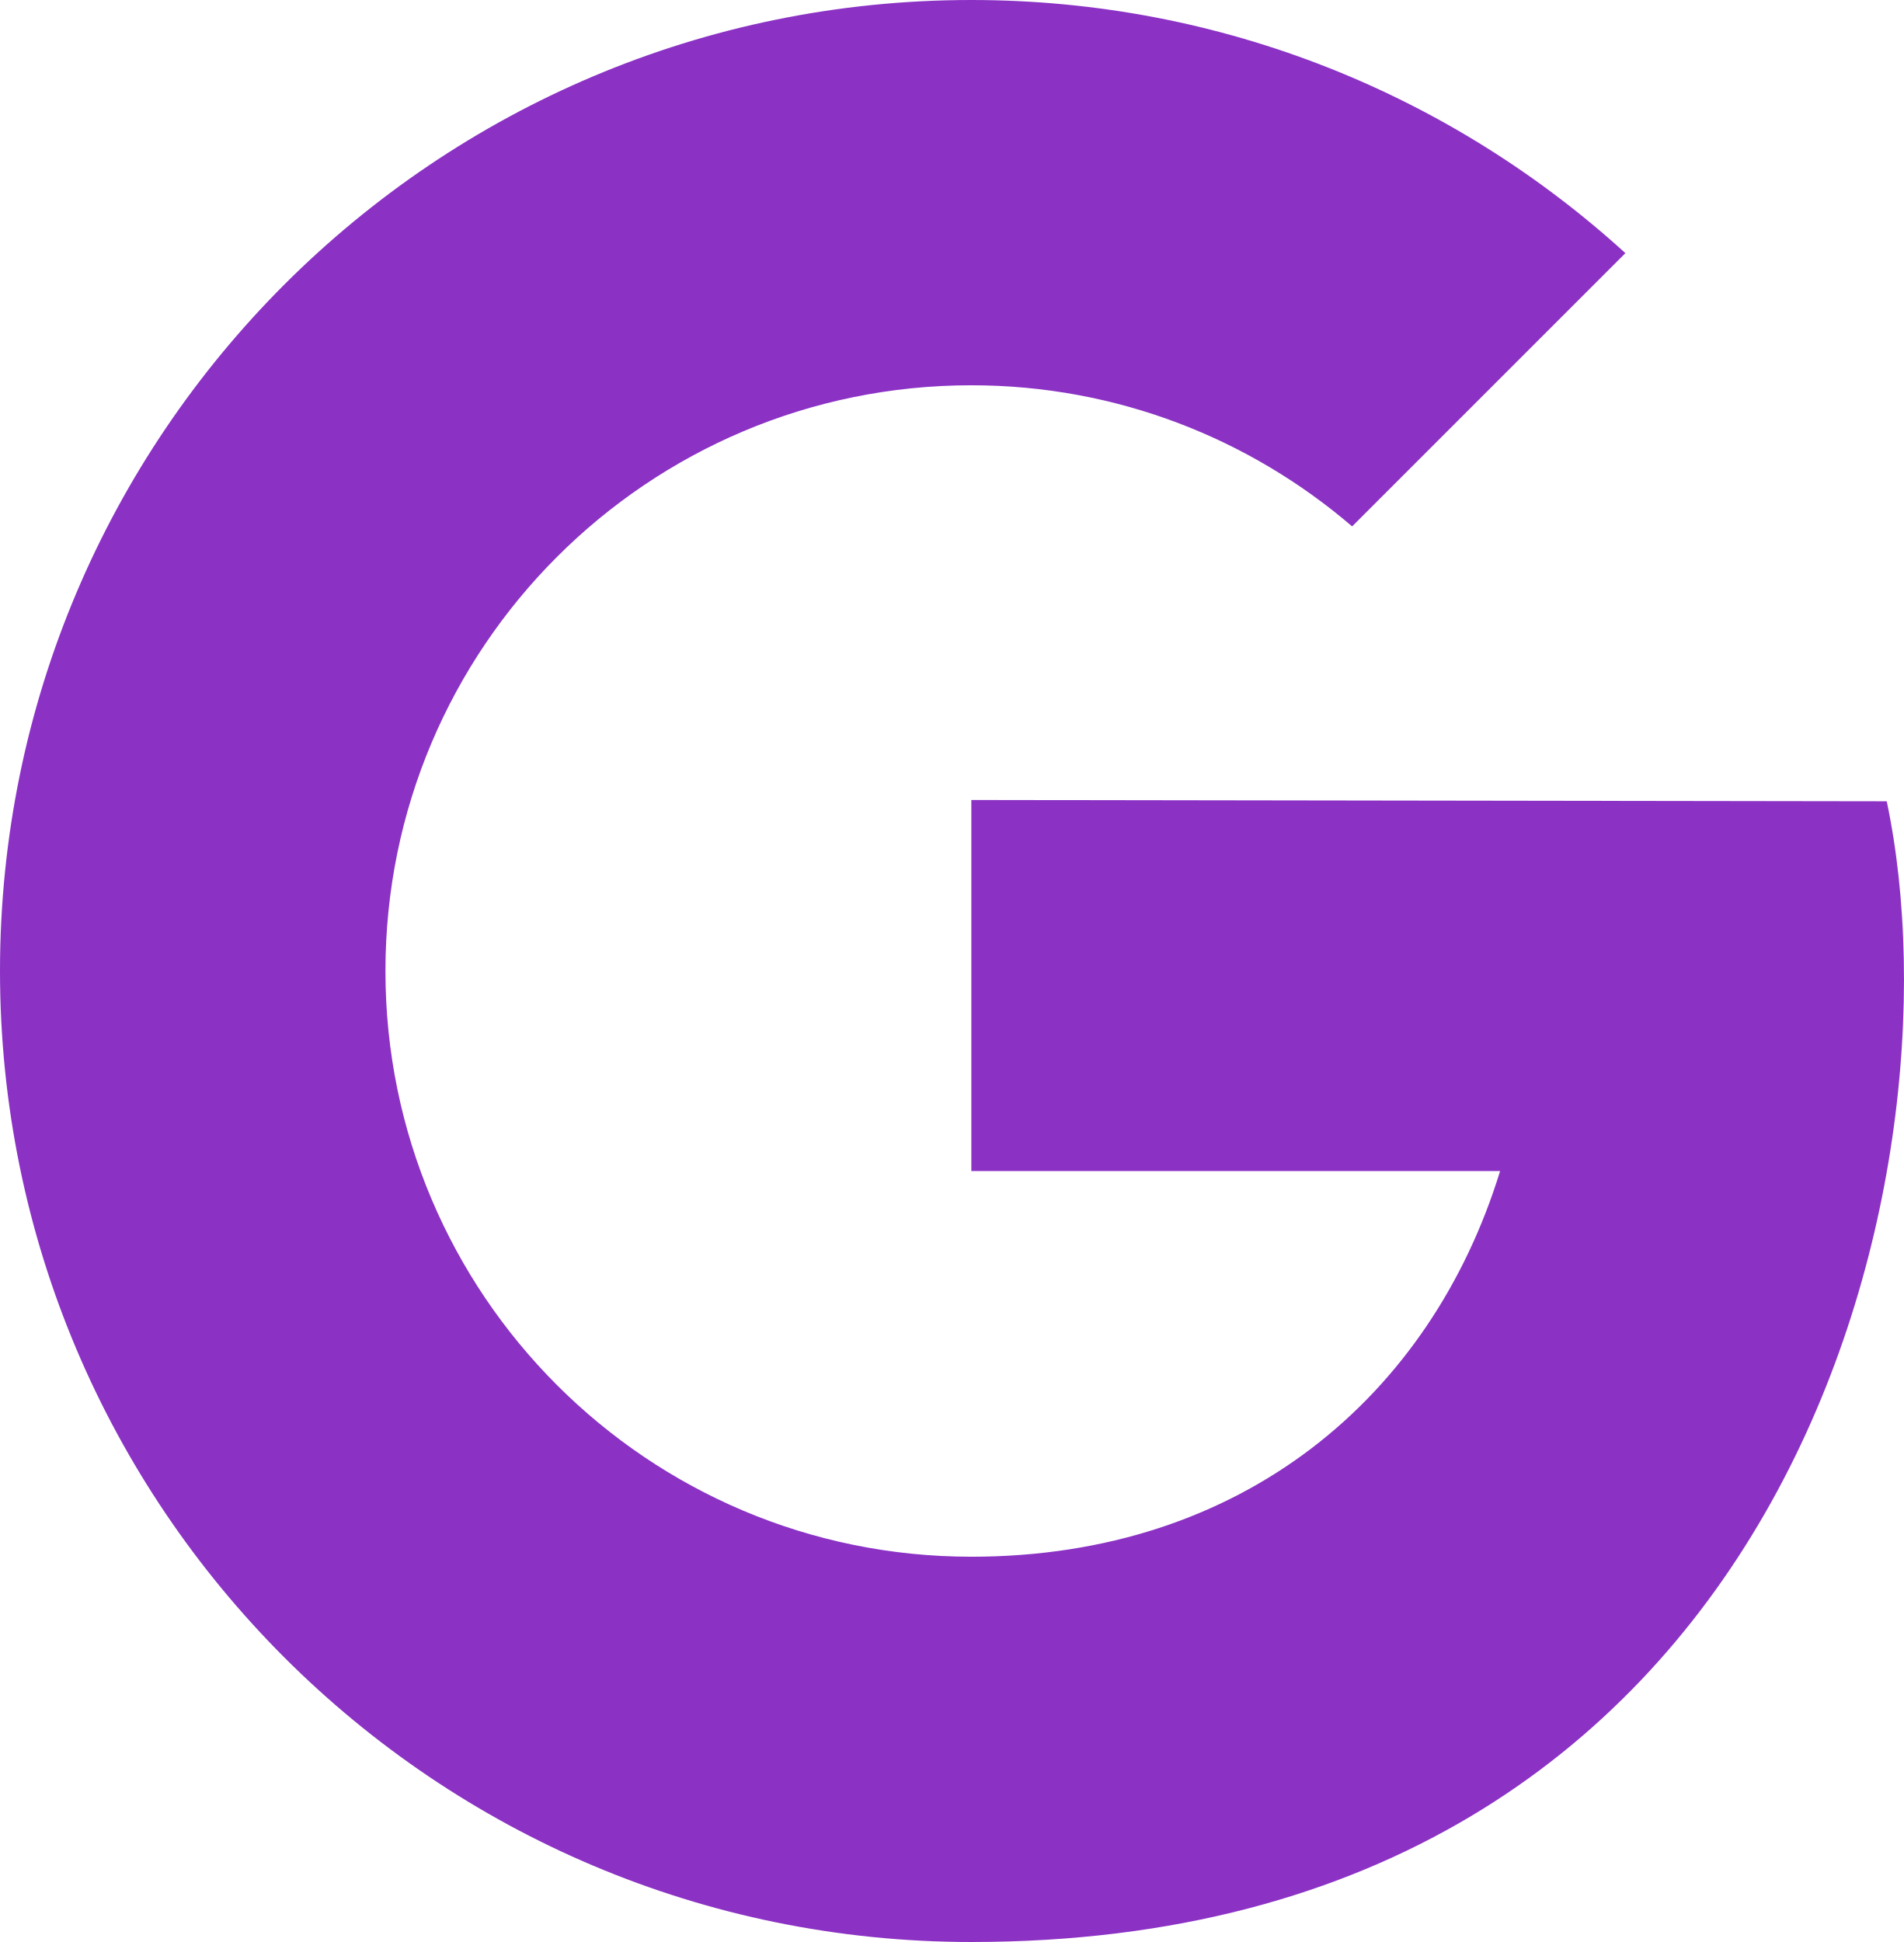
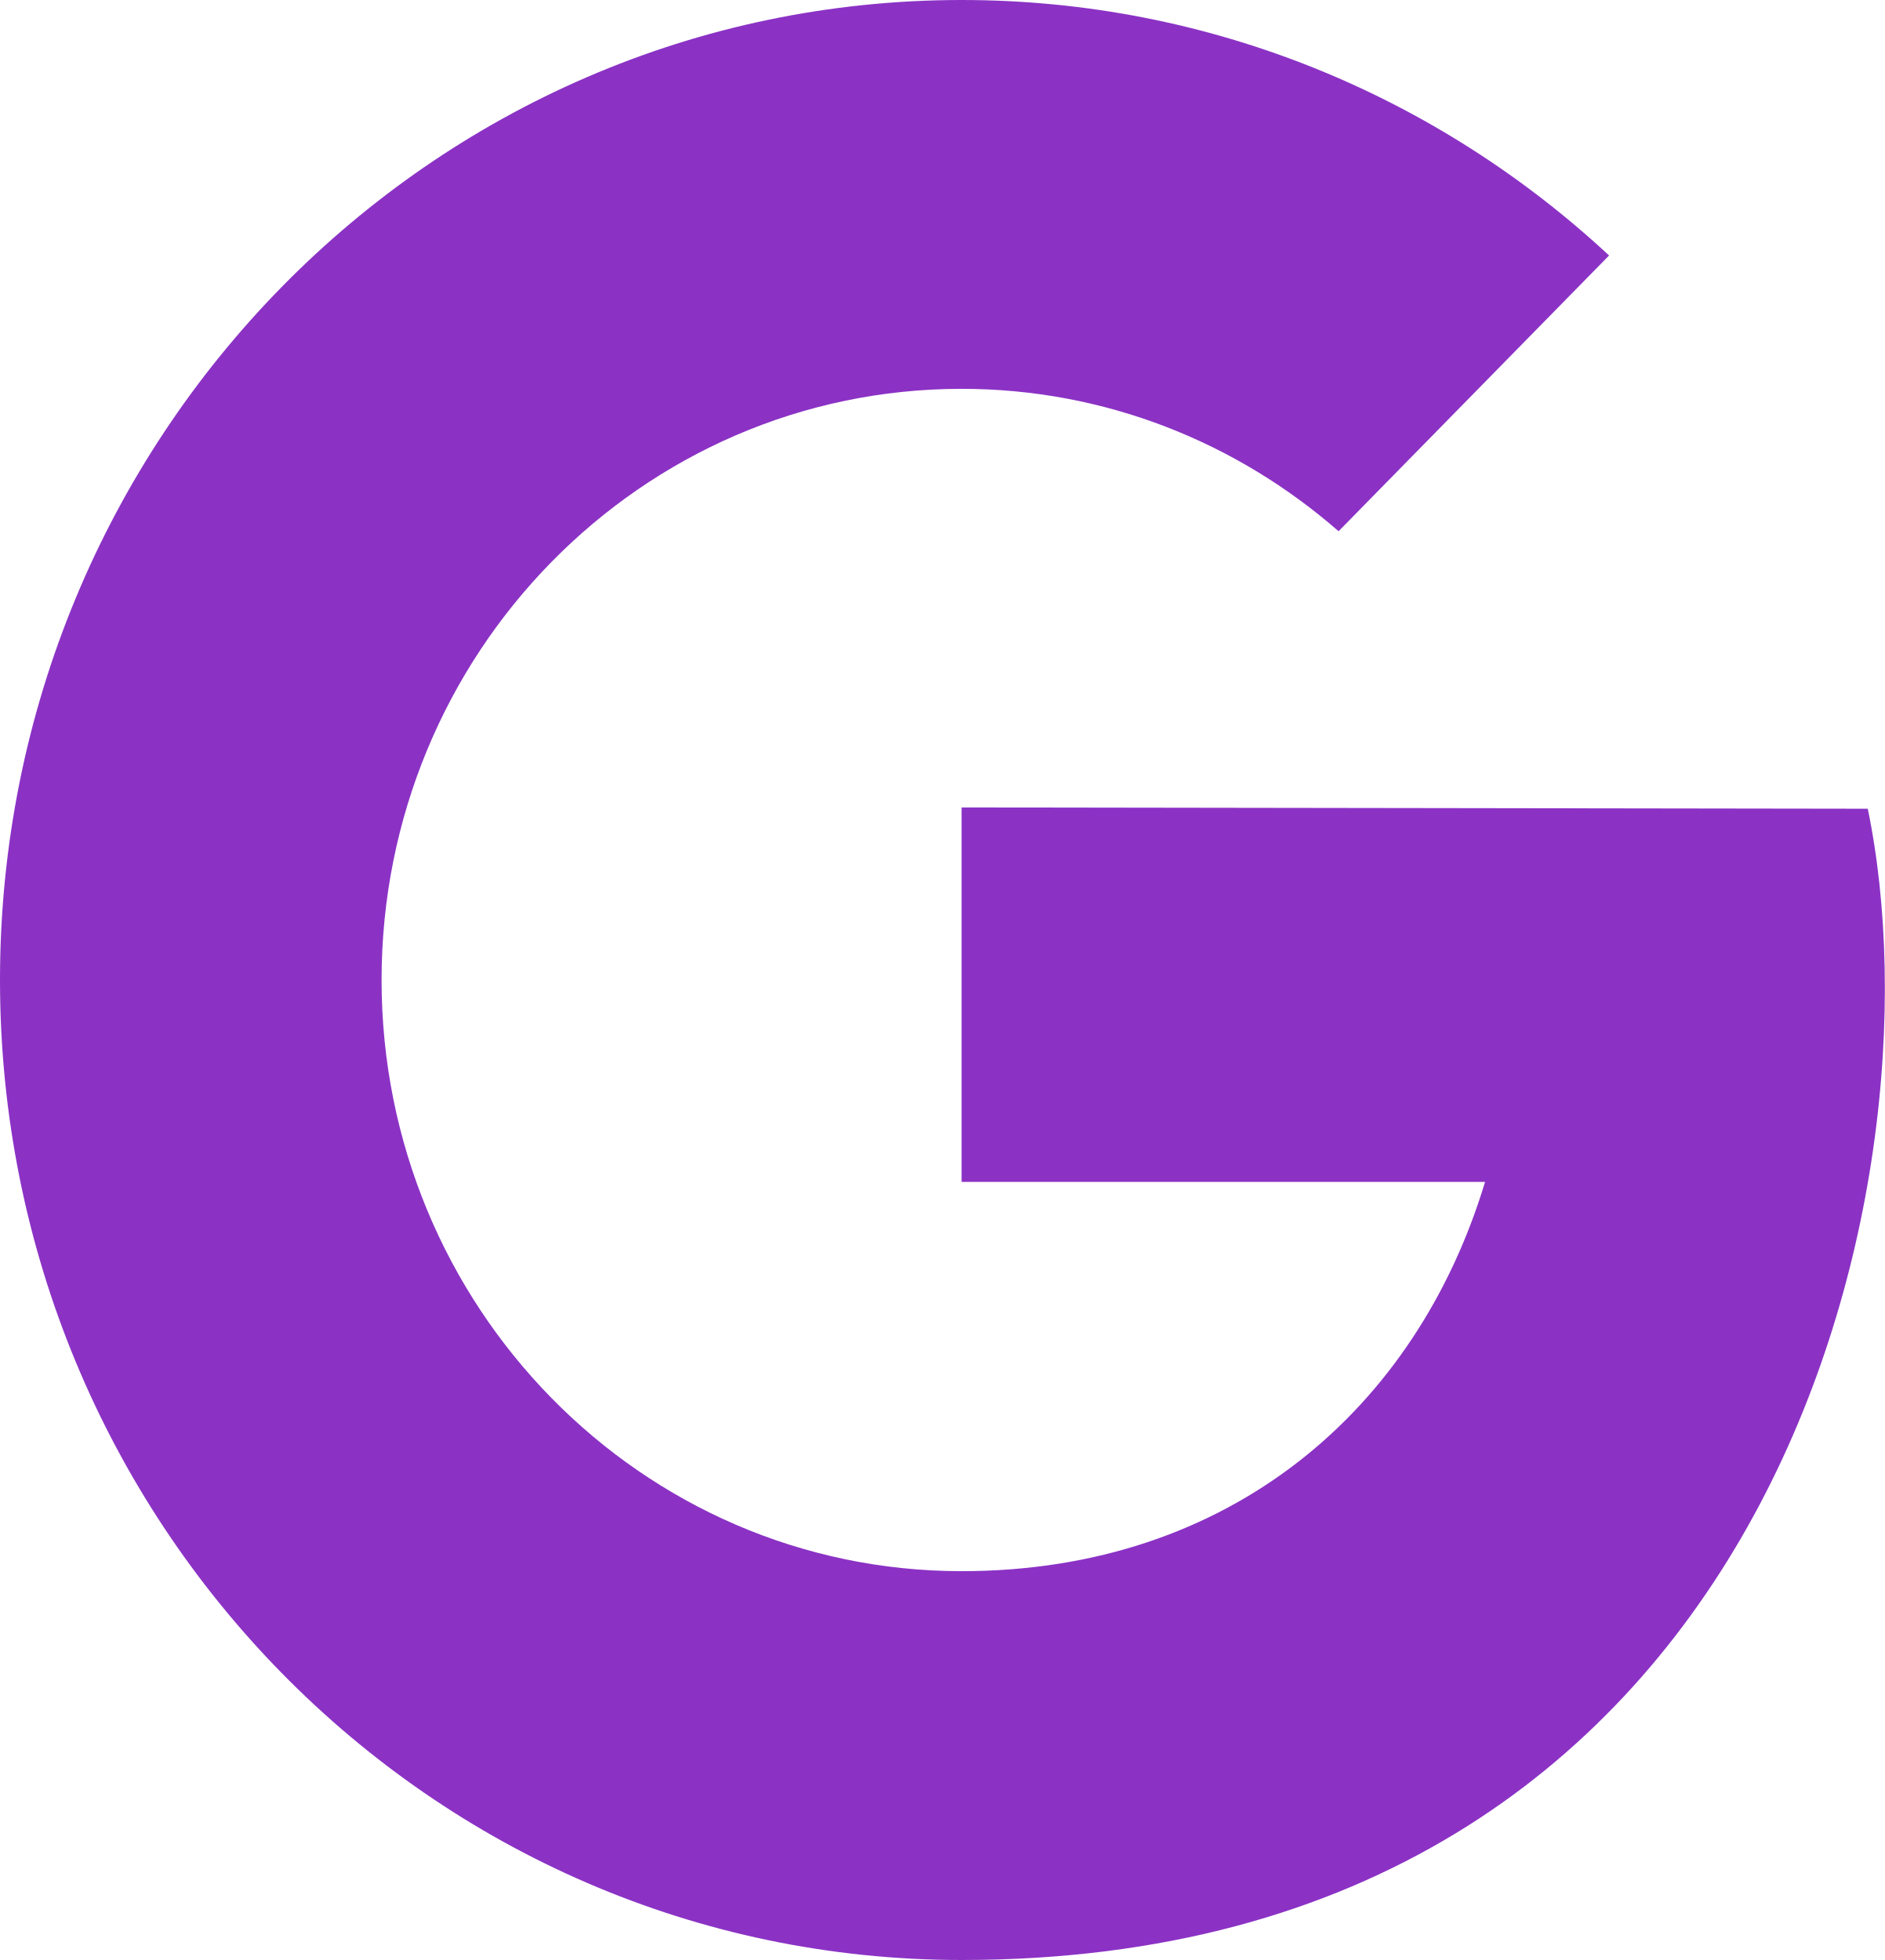
- <svg xmlns="http://www.w3.org/2000/svg" width="50" height="51" viewBox="0 0 50 51" fill="none">
-   <path id="Vector" d="M25.508 21.009V30.753H39.394C37.578 36.656 32.644 40.882 25.508 40.882C17.01 40.882 10.122 33.994 10.122 25.5C10.122 17.006 17.01 10.118 25.508 10.118C29.328 10.118 32.817 11.518 35.508 13.824L42.684 6.648C38.152 2.519 32.123 0 25.508 0C11.42 0 0 11.416 0 25.5C0 39.584 11.42 51 25.508 51C46.92 51 51.646 30.983 49.547 21.043L25.508 21.009Z" fill="#8B32C5" />
+ <svg xmlns="http://www.w3.org/2000/svg" width="25" height="26" viewBox="0 0 25 26" fill="none">
+   <path id="Vector" d="M12.754 10.711V15.678H19.697C18.789 18.688 16.322 20.842 12.754 20.842C8.505 20.842 5.061 17.33 5.061 13C5.061 8.67 8.505 5.158 12.754 5.158C14.664 5.158 16.409 5.872 17.754 7.047L21.342 3.389C19.076 1.284 16.062 0 12.754 0C5.71 0 0 5.82 0 13C0 20.18 5.71 26 12.754 26C23.46 26 25.823 15.795 24.773 10.728L12.754 10.711Z" fill="#8B32C5" />
</svg>
